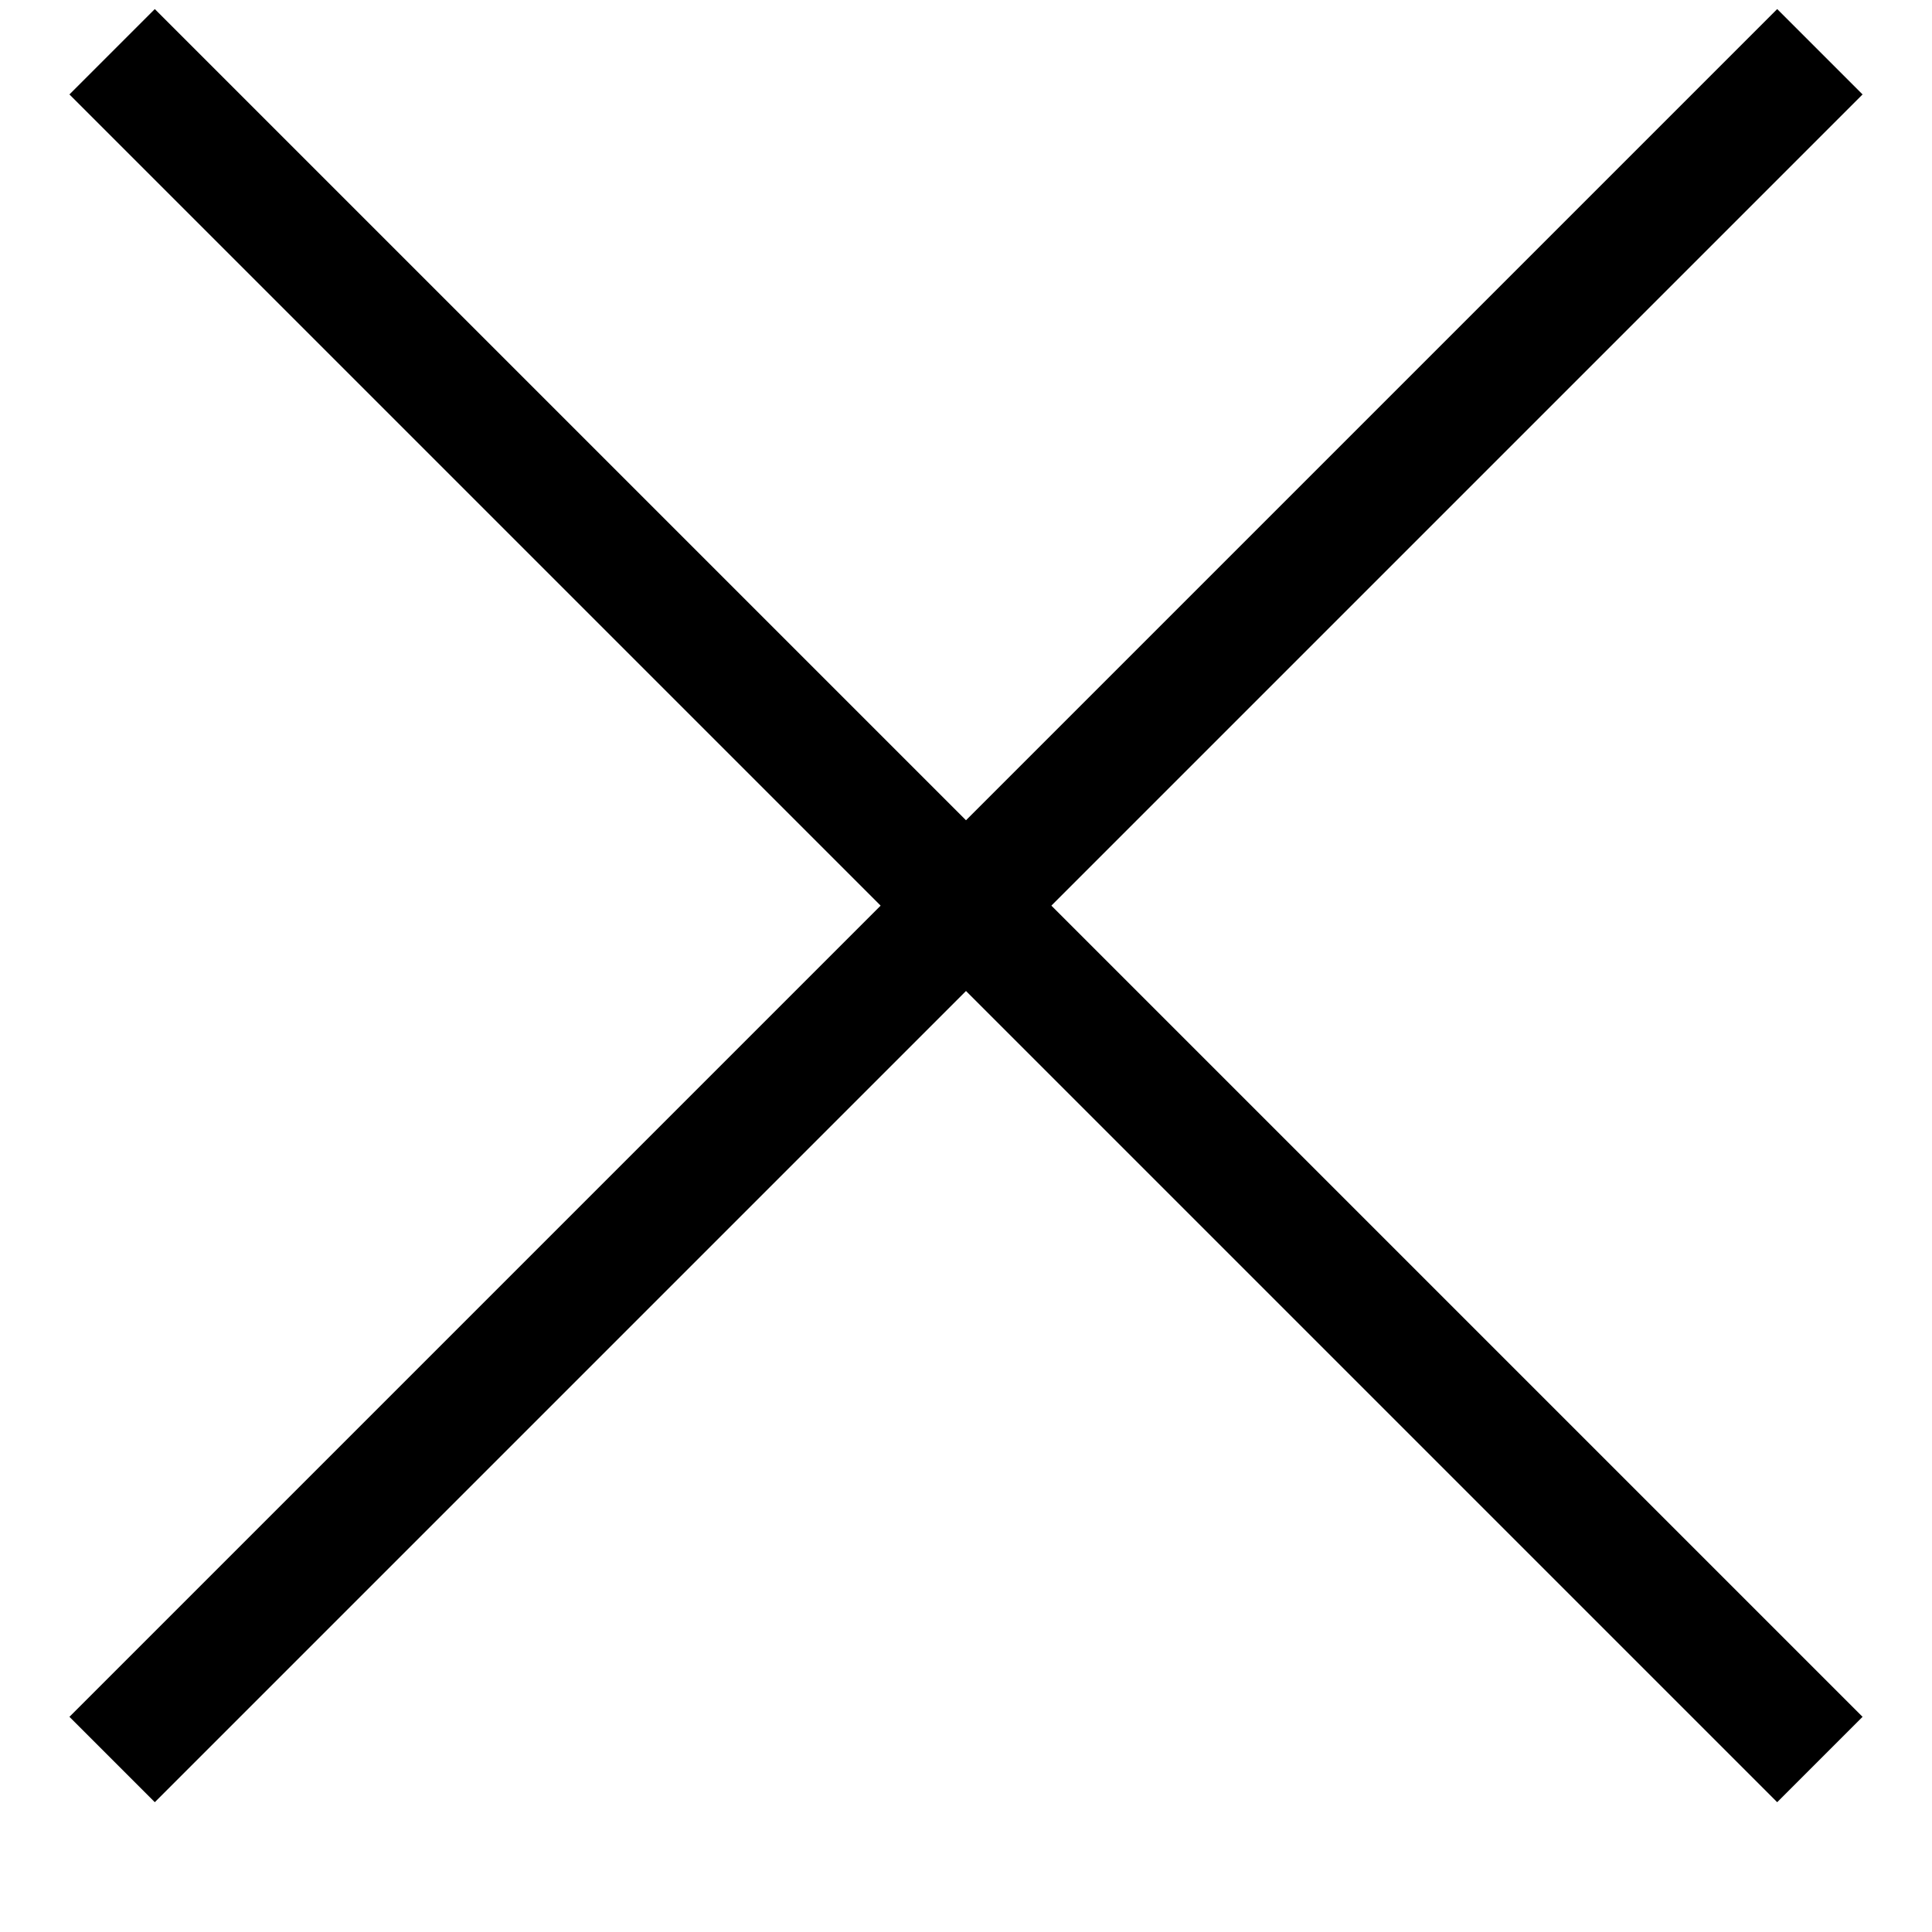
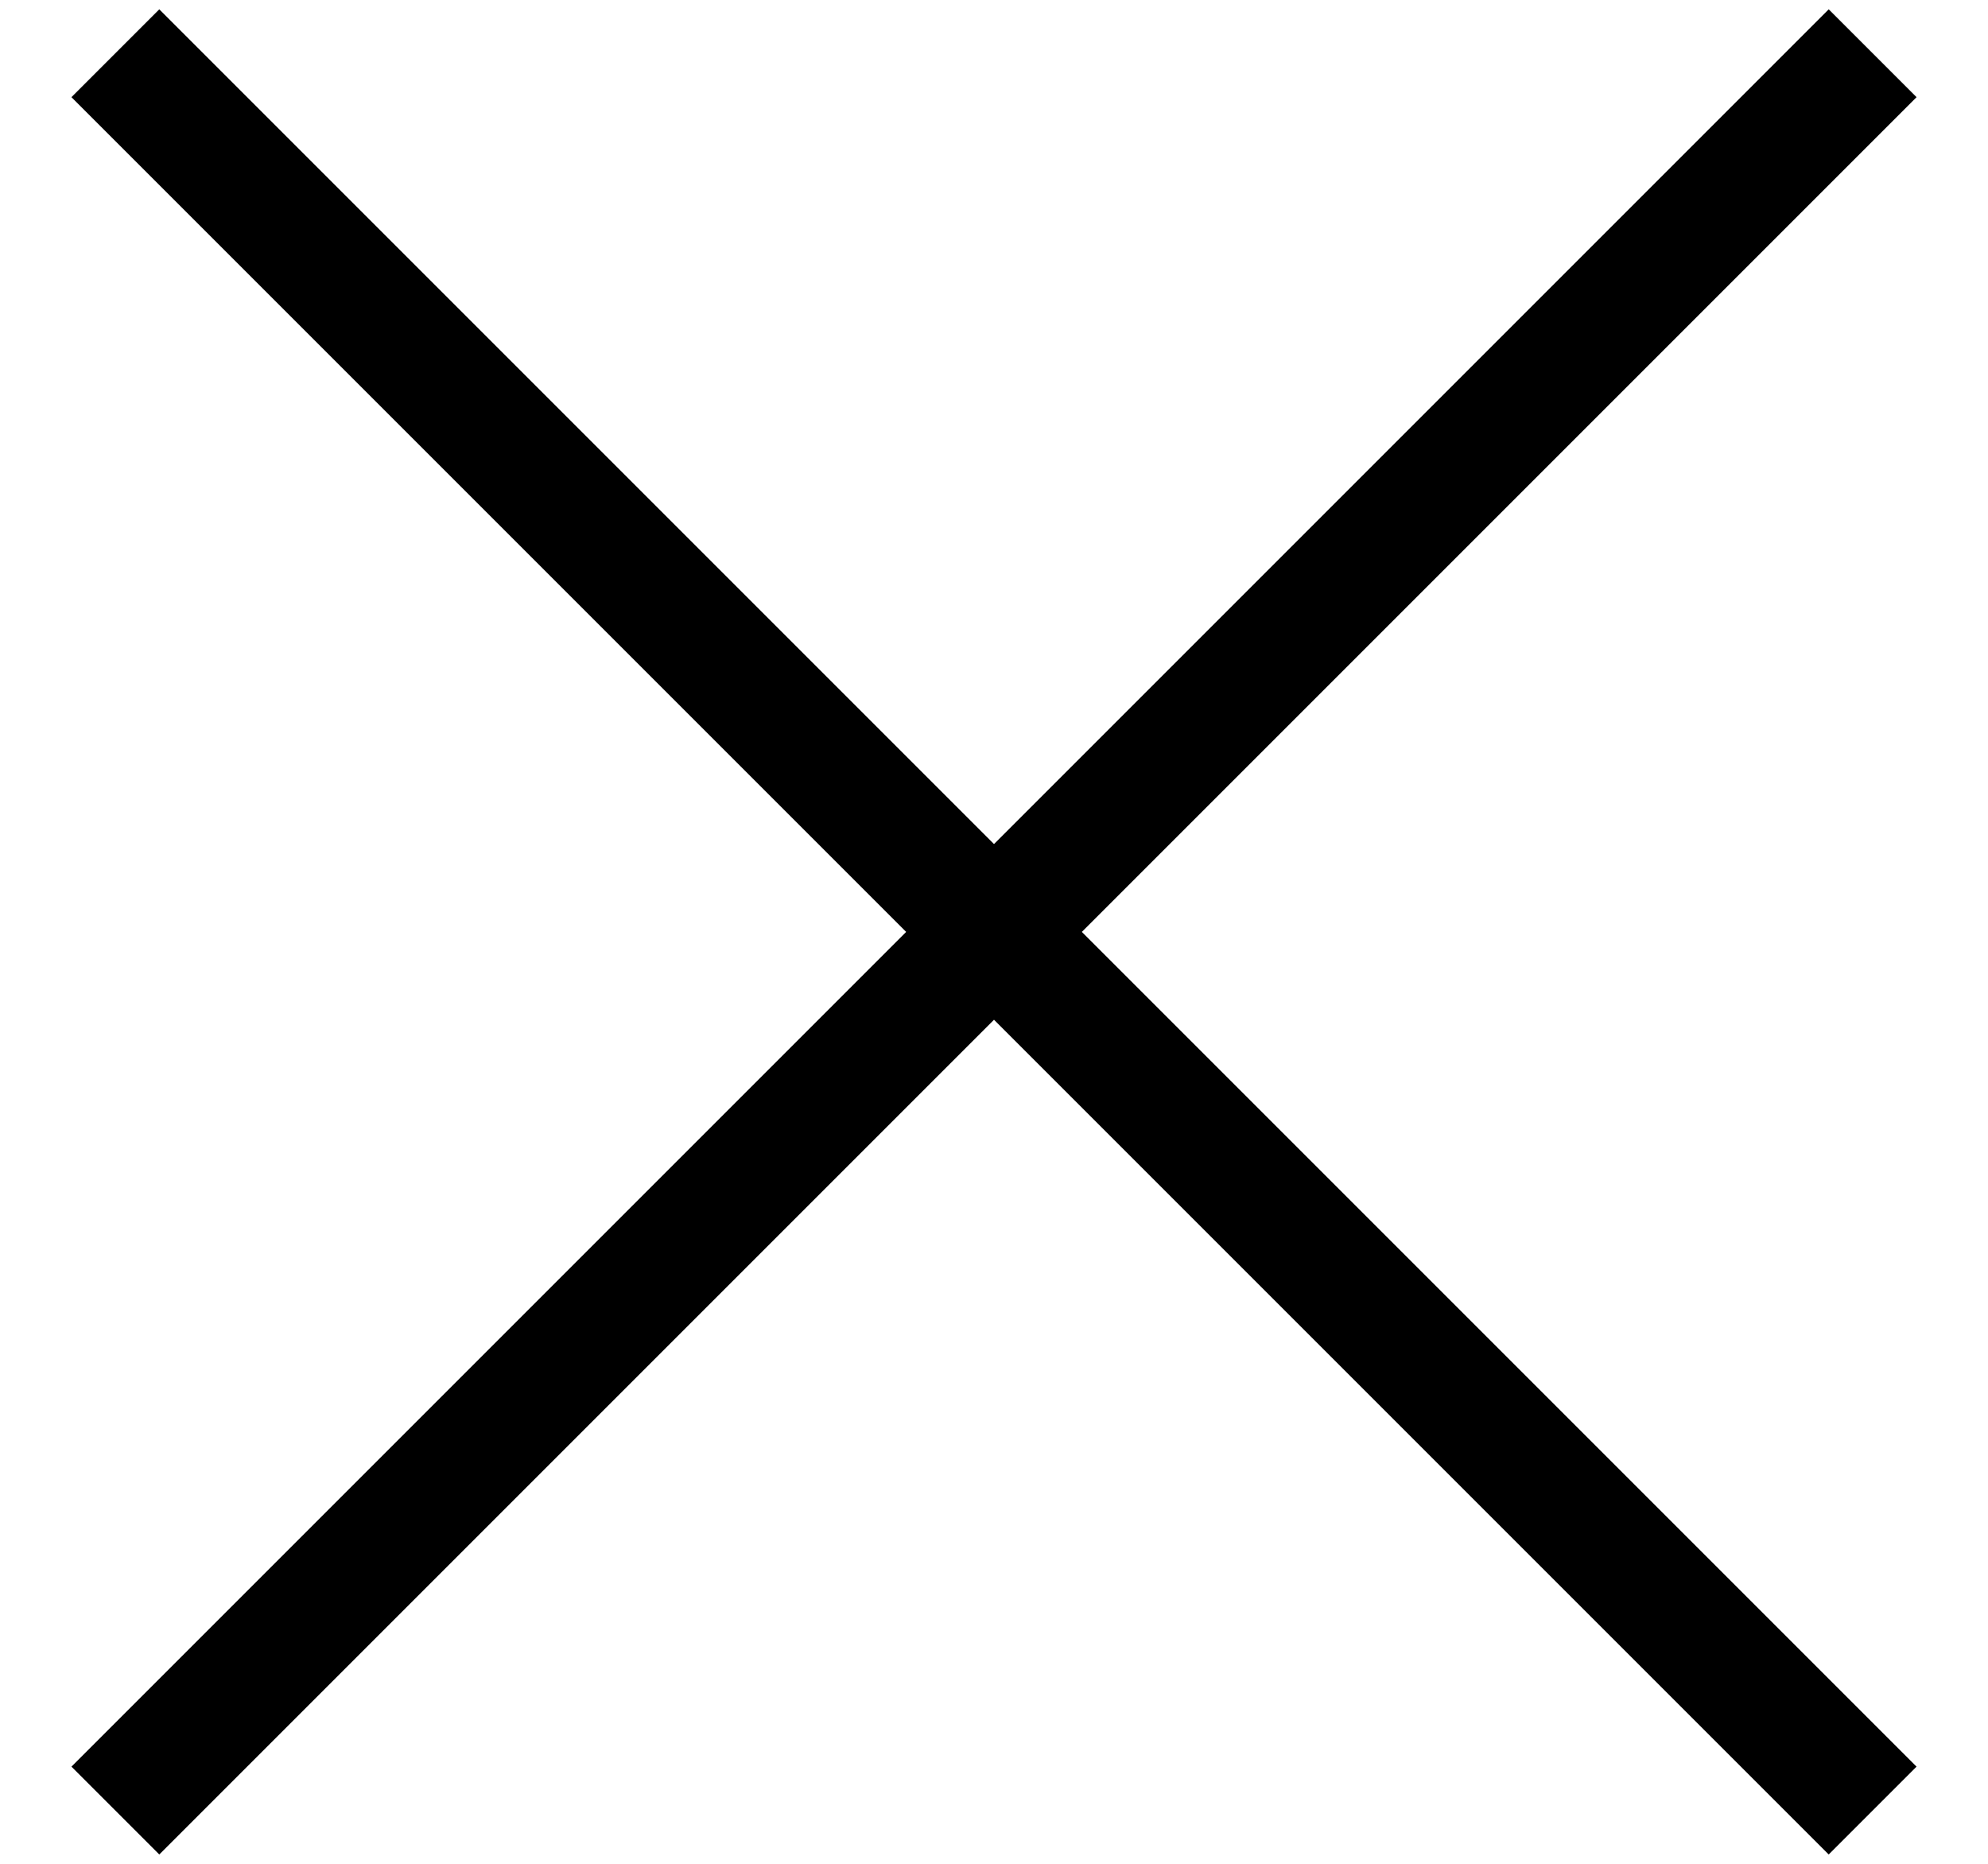
- <svg xmlns="http://www.w3.org/2000/svg" width="16" height="16">
+ <svg xmlns="http://www.w3.org/2000/svg" width="16" height="15">
  <path fill-rule="evenodd" d="M14.718.075l.707.707L8.707 7.5l6.718 6.718-.707.707L8 8.207l-6.718 6.718-.707-.707L7.293 7.5.575.782l.707-.707L8 6.793 14.718.075z" />
</svg>
